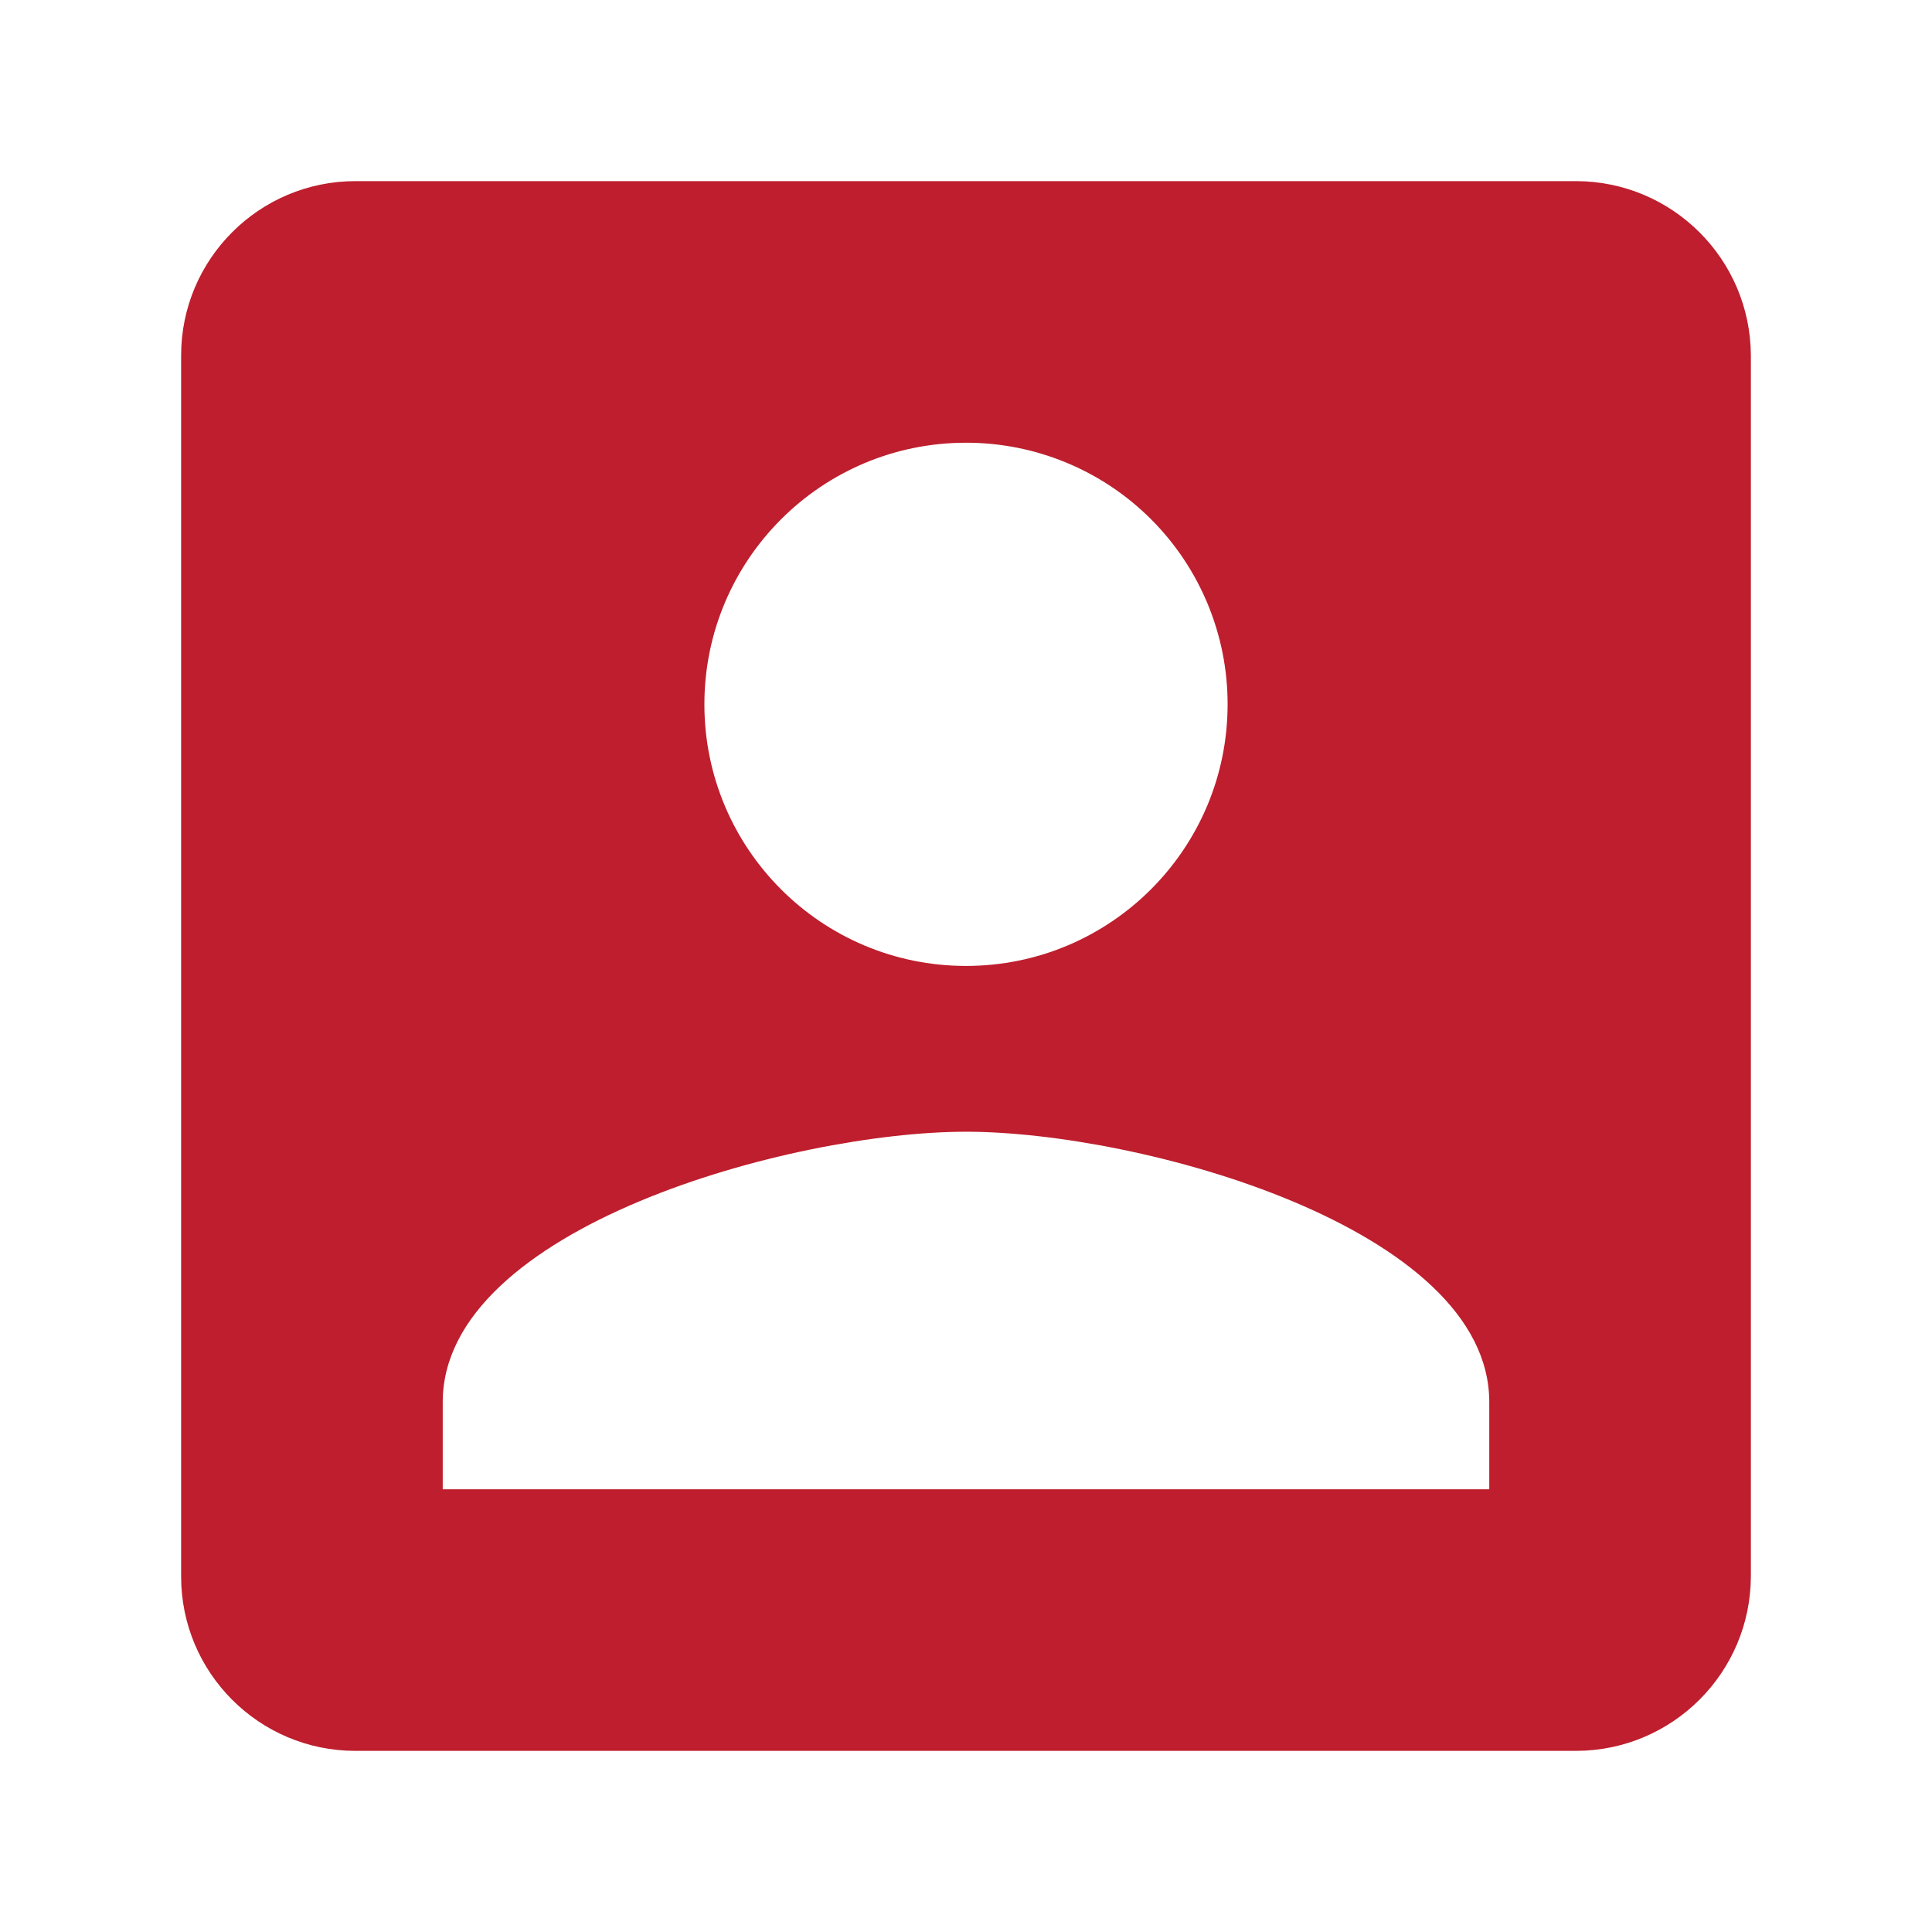
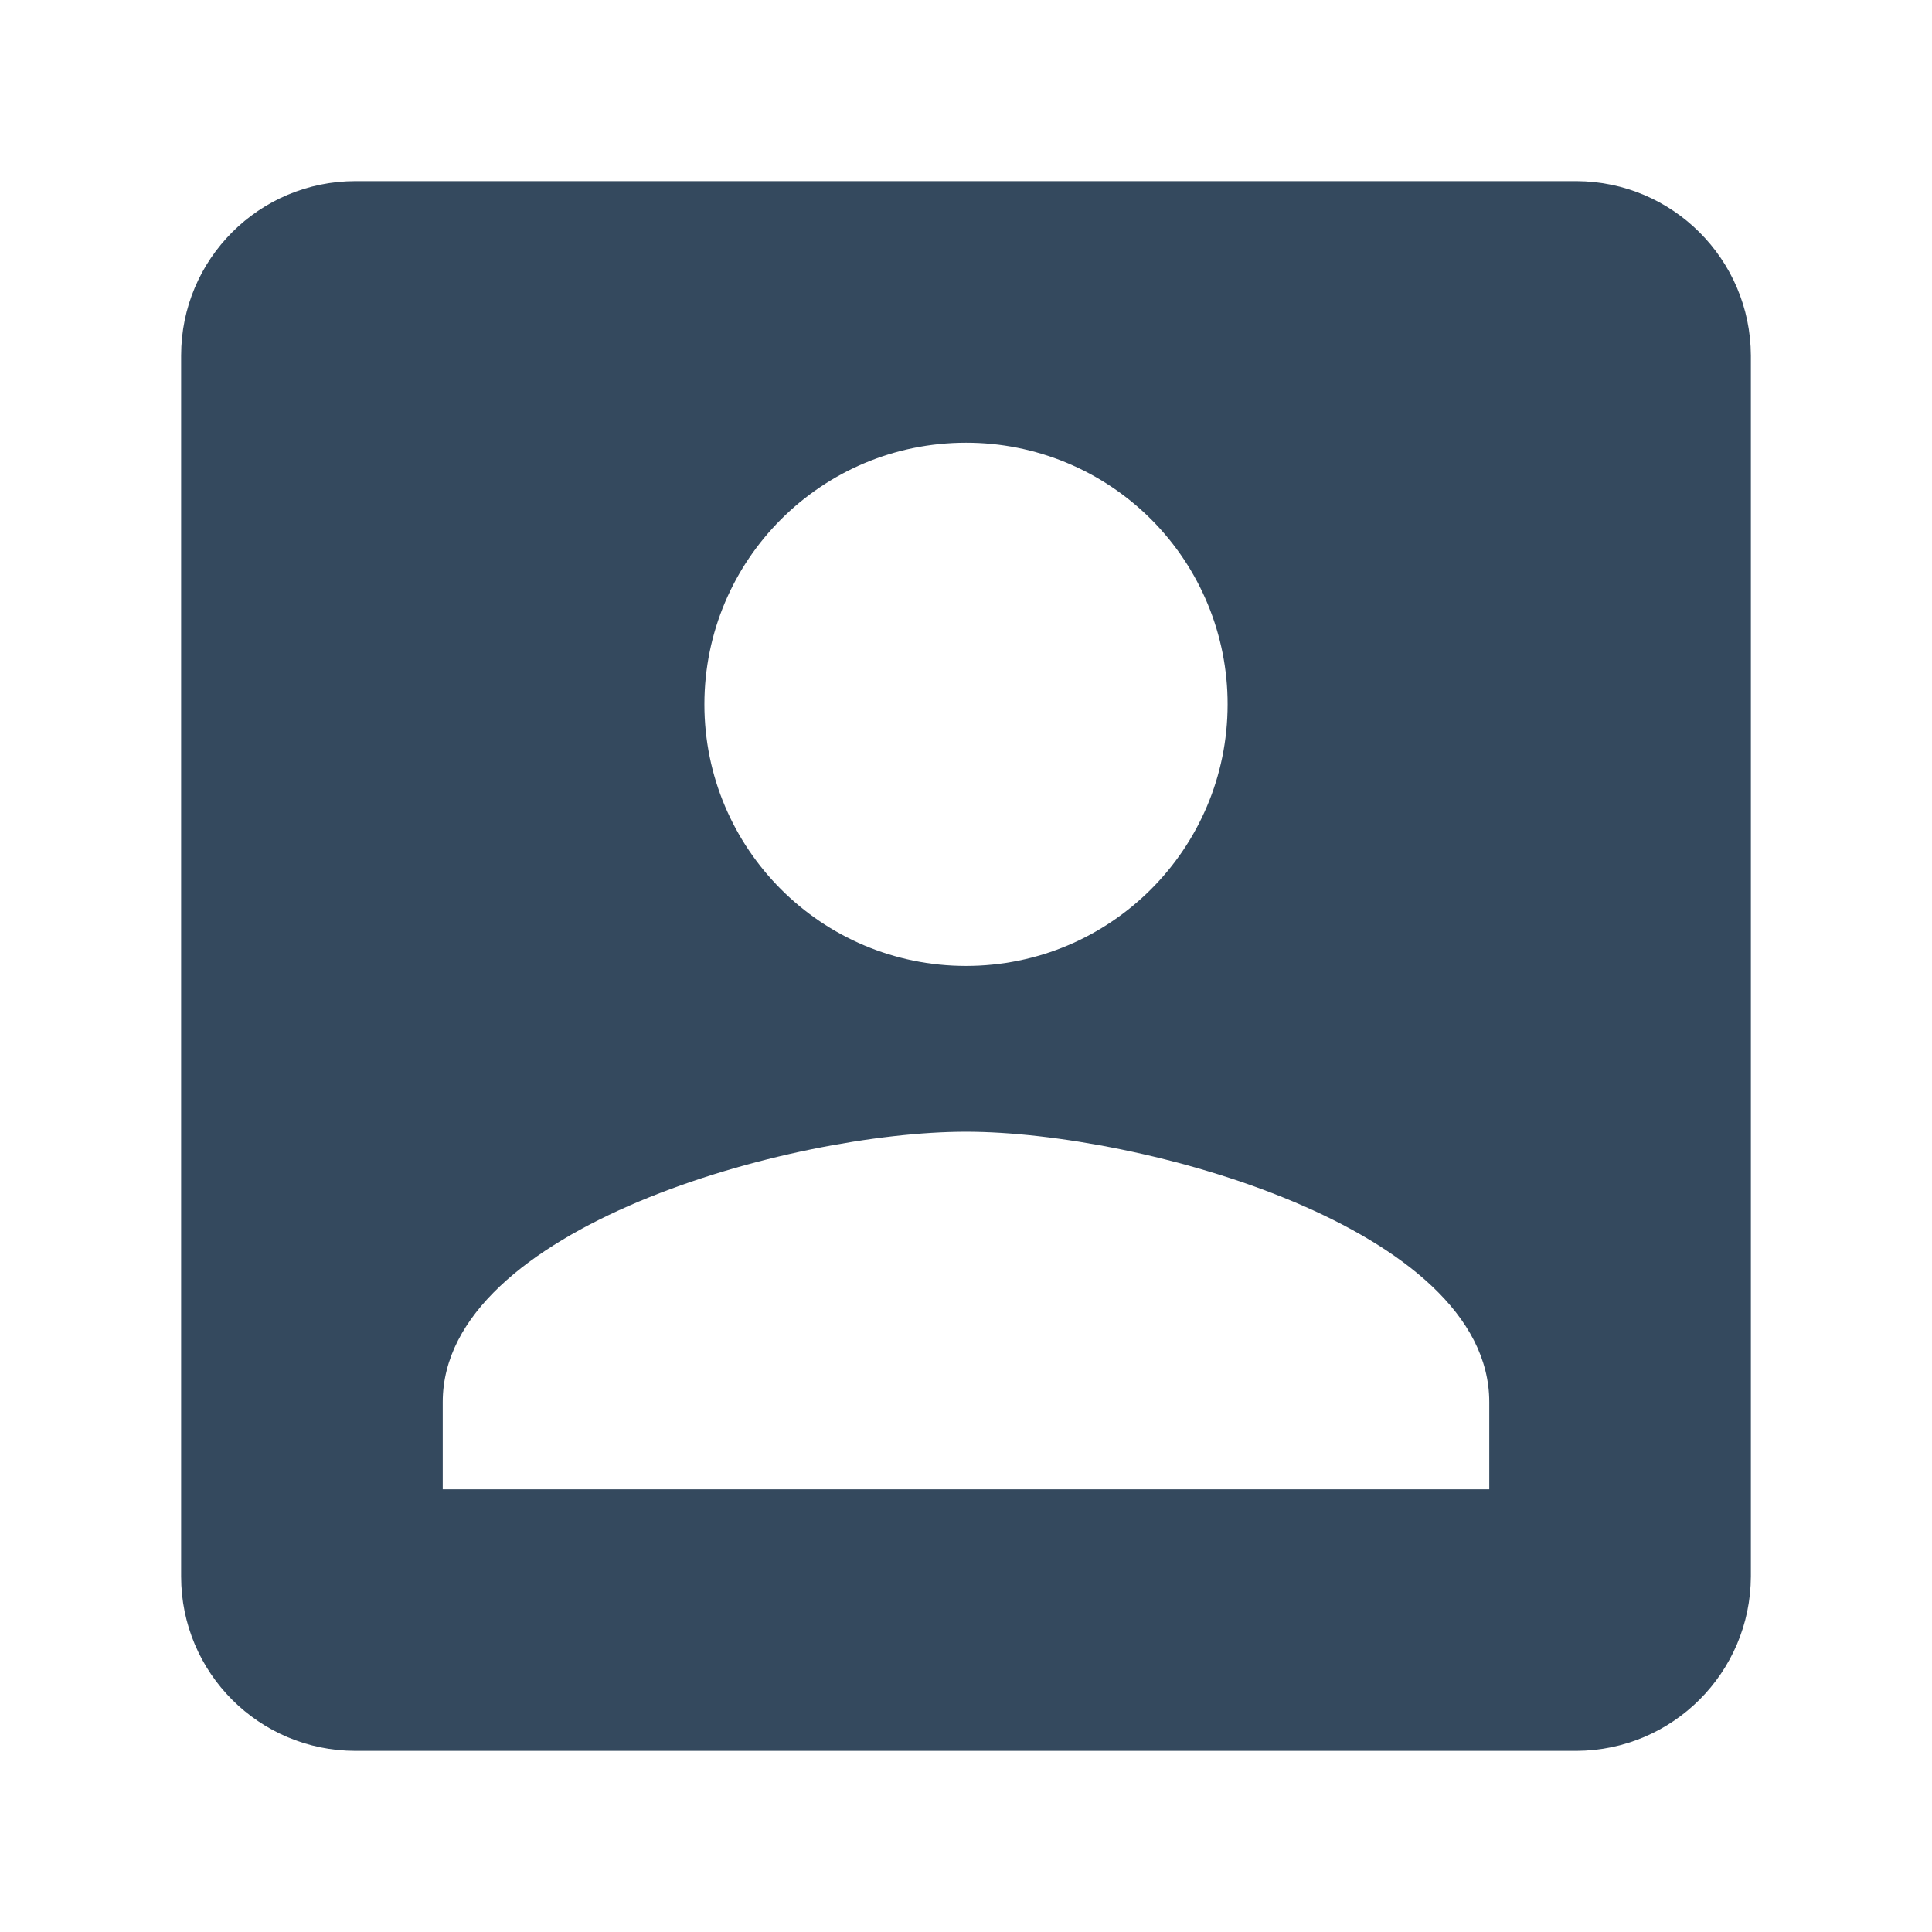
<svg xmlns="http://www.w3.org/2000/svg" width="32" height="32" viewBox="0 0 32 32">
  <defs>
-     <style>.a{fill:#be1e2d;}.b{fill:none;}</style>
+     <style>.a{fill:#34495E;}.b{fill:none;}</style>
  </defs>
  <path class="a" d="M3,5.889V26.111A2.888,2.888,0,0,0,5.889,29H26.111A2.9,2.9,0,0,0,29,26.111V5.889A2.9,2.9,0,0,0,26.111,3H5.889A2.888,2.888,0,0,0,3,5.889Zm17.333,5.778A4.333,4.333,0,1,1,16,7.333,4.328,4.328,0,0,1,20.333,11.667Zm-13,11.556c0-2.889,5.778-4.478,8.667-4.478s8.667,1.589,8.667,4.478v1.444H7.333Z" />
  <path class="b" d="M0,0H32V32H0Z" />
</svg>
